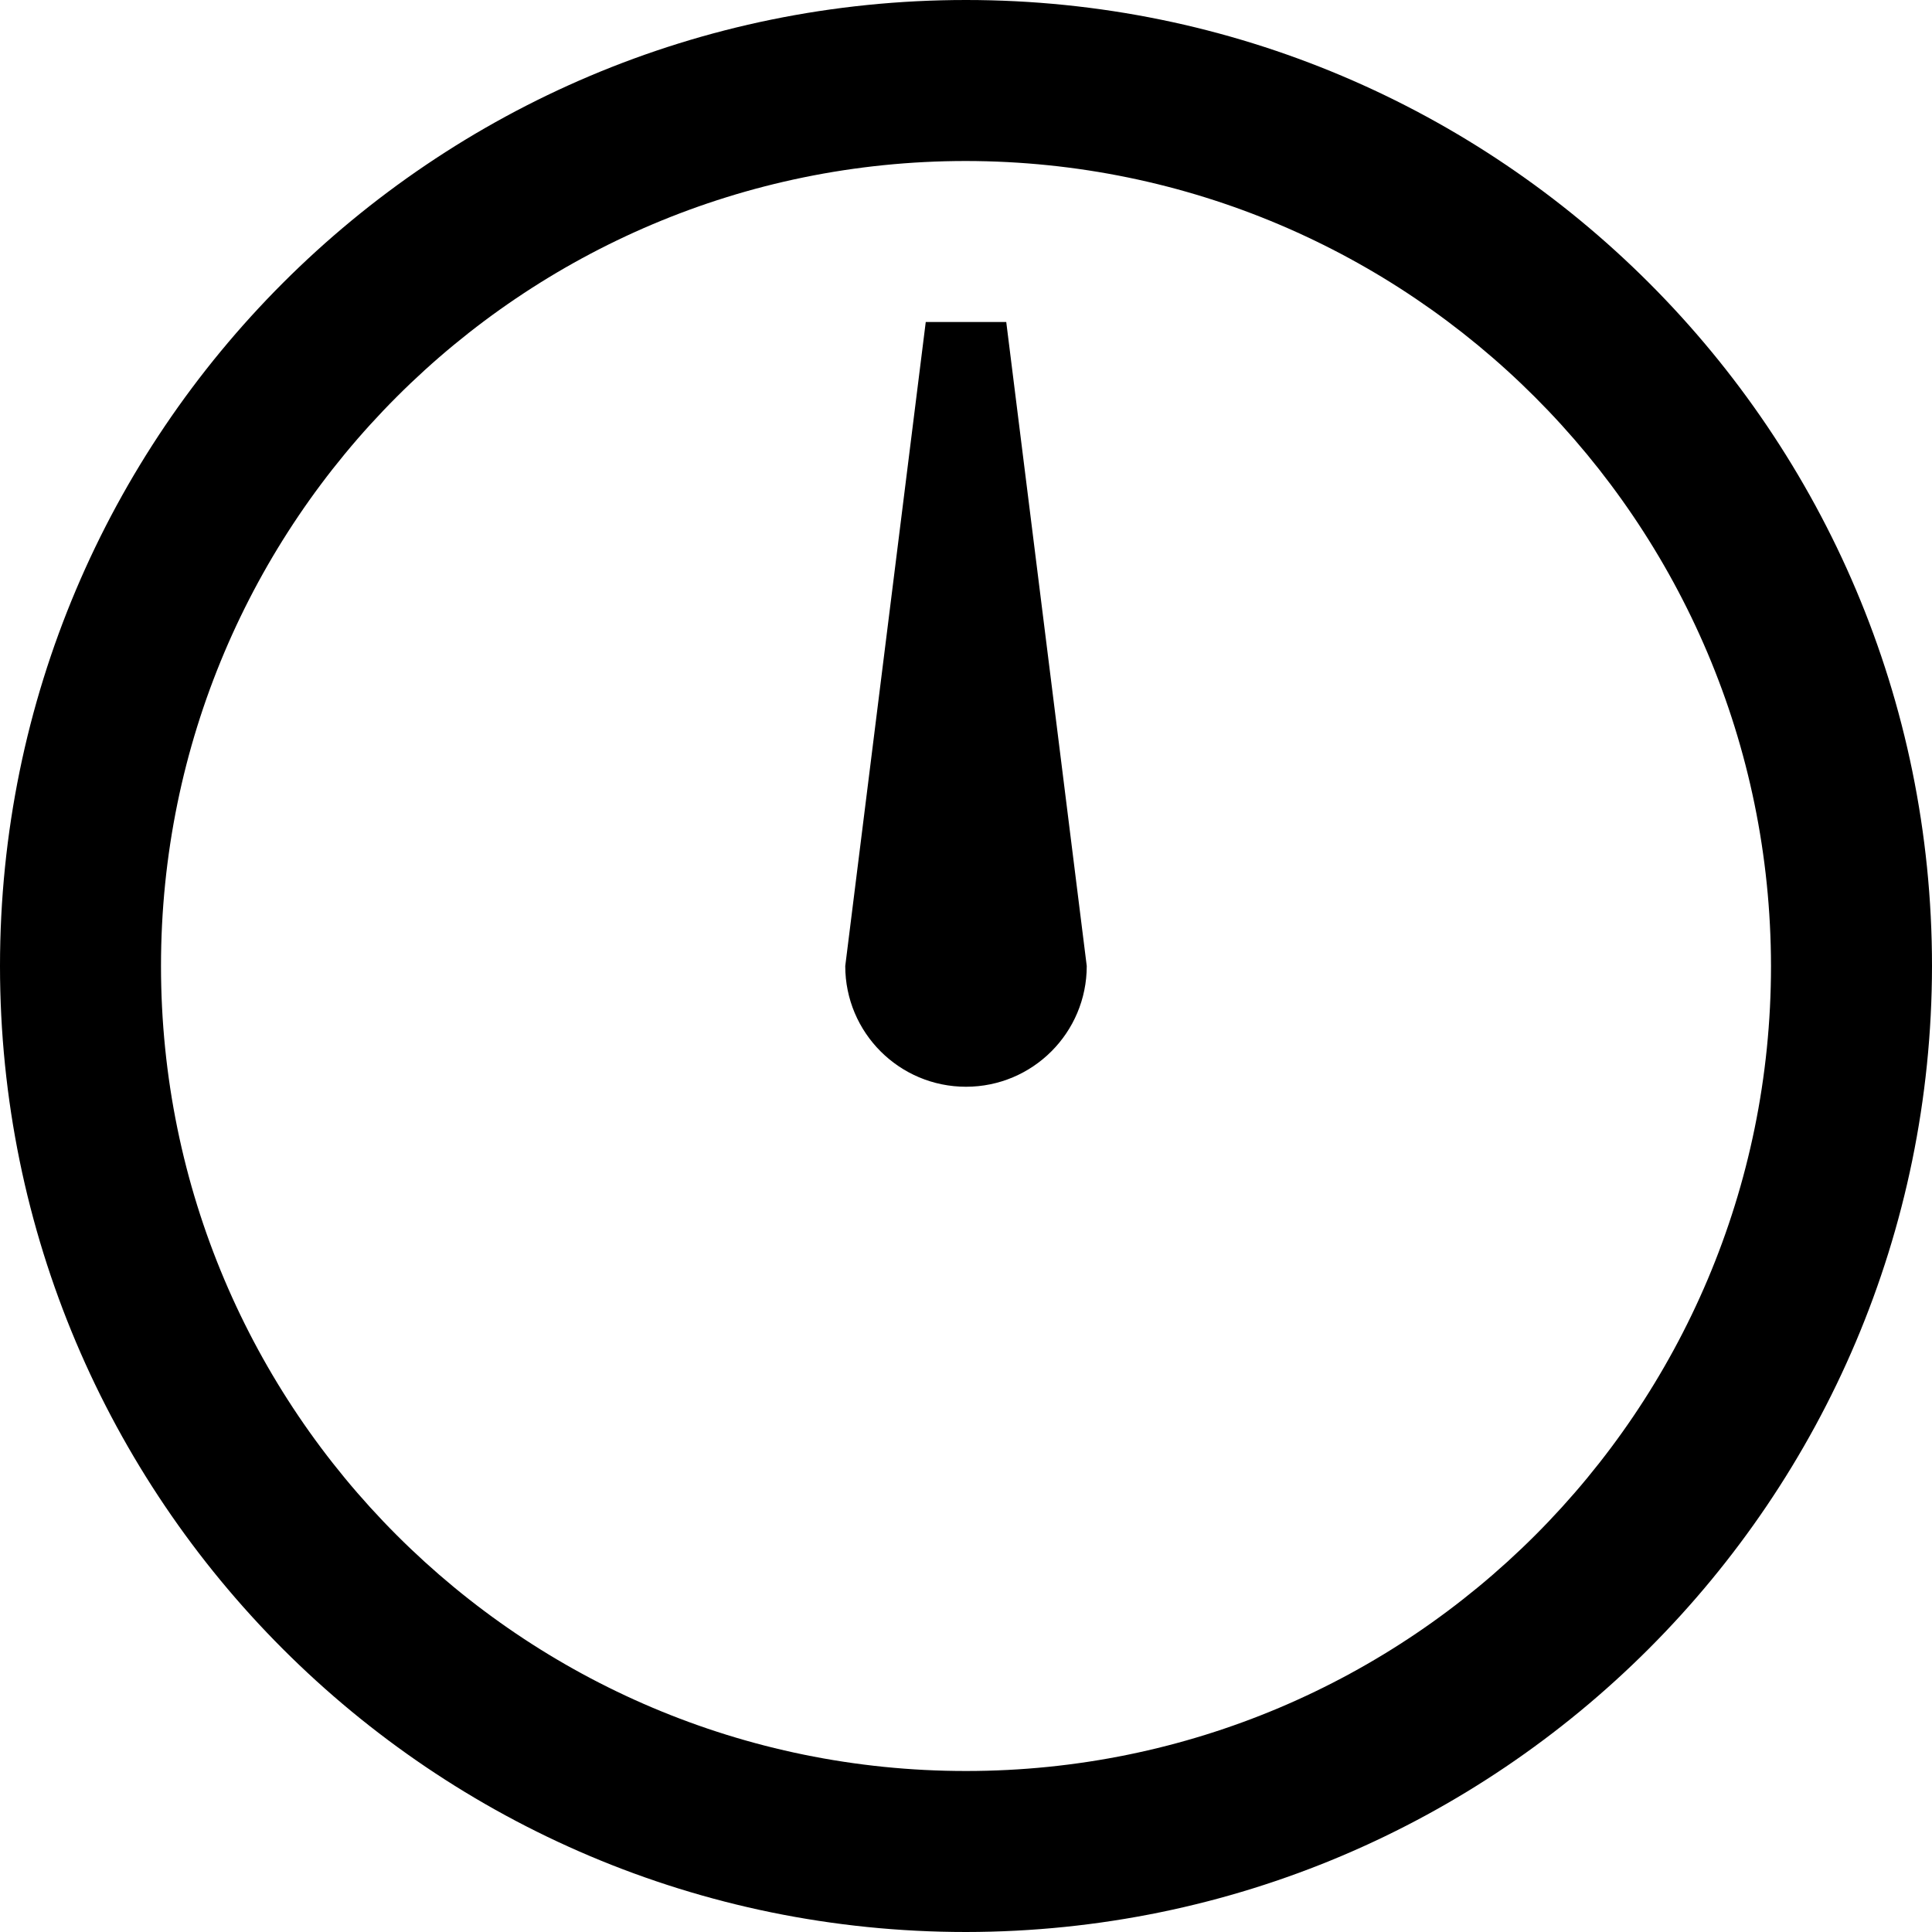
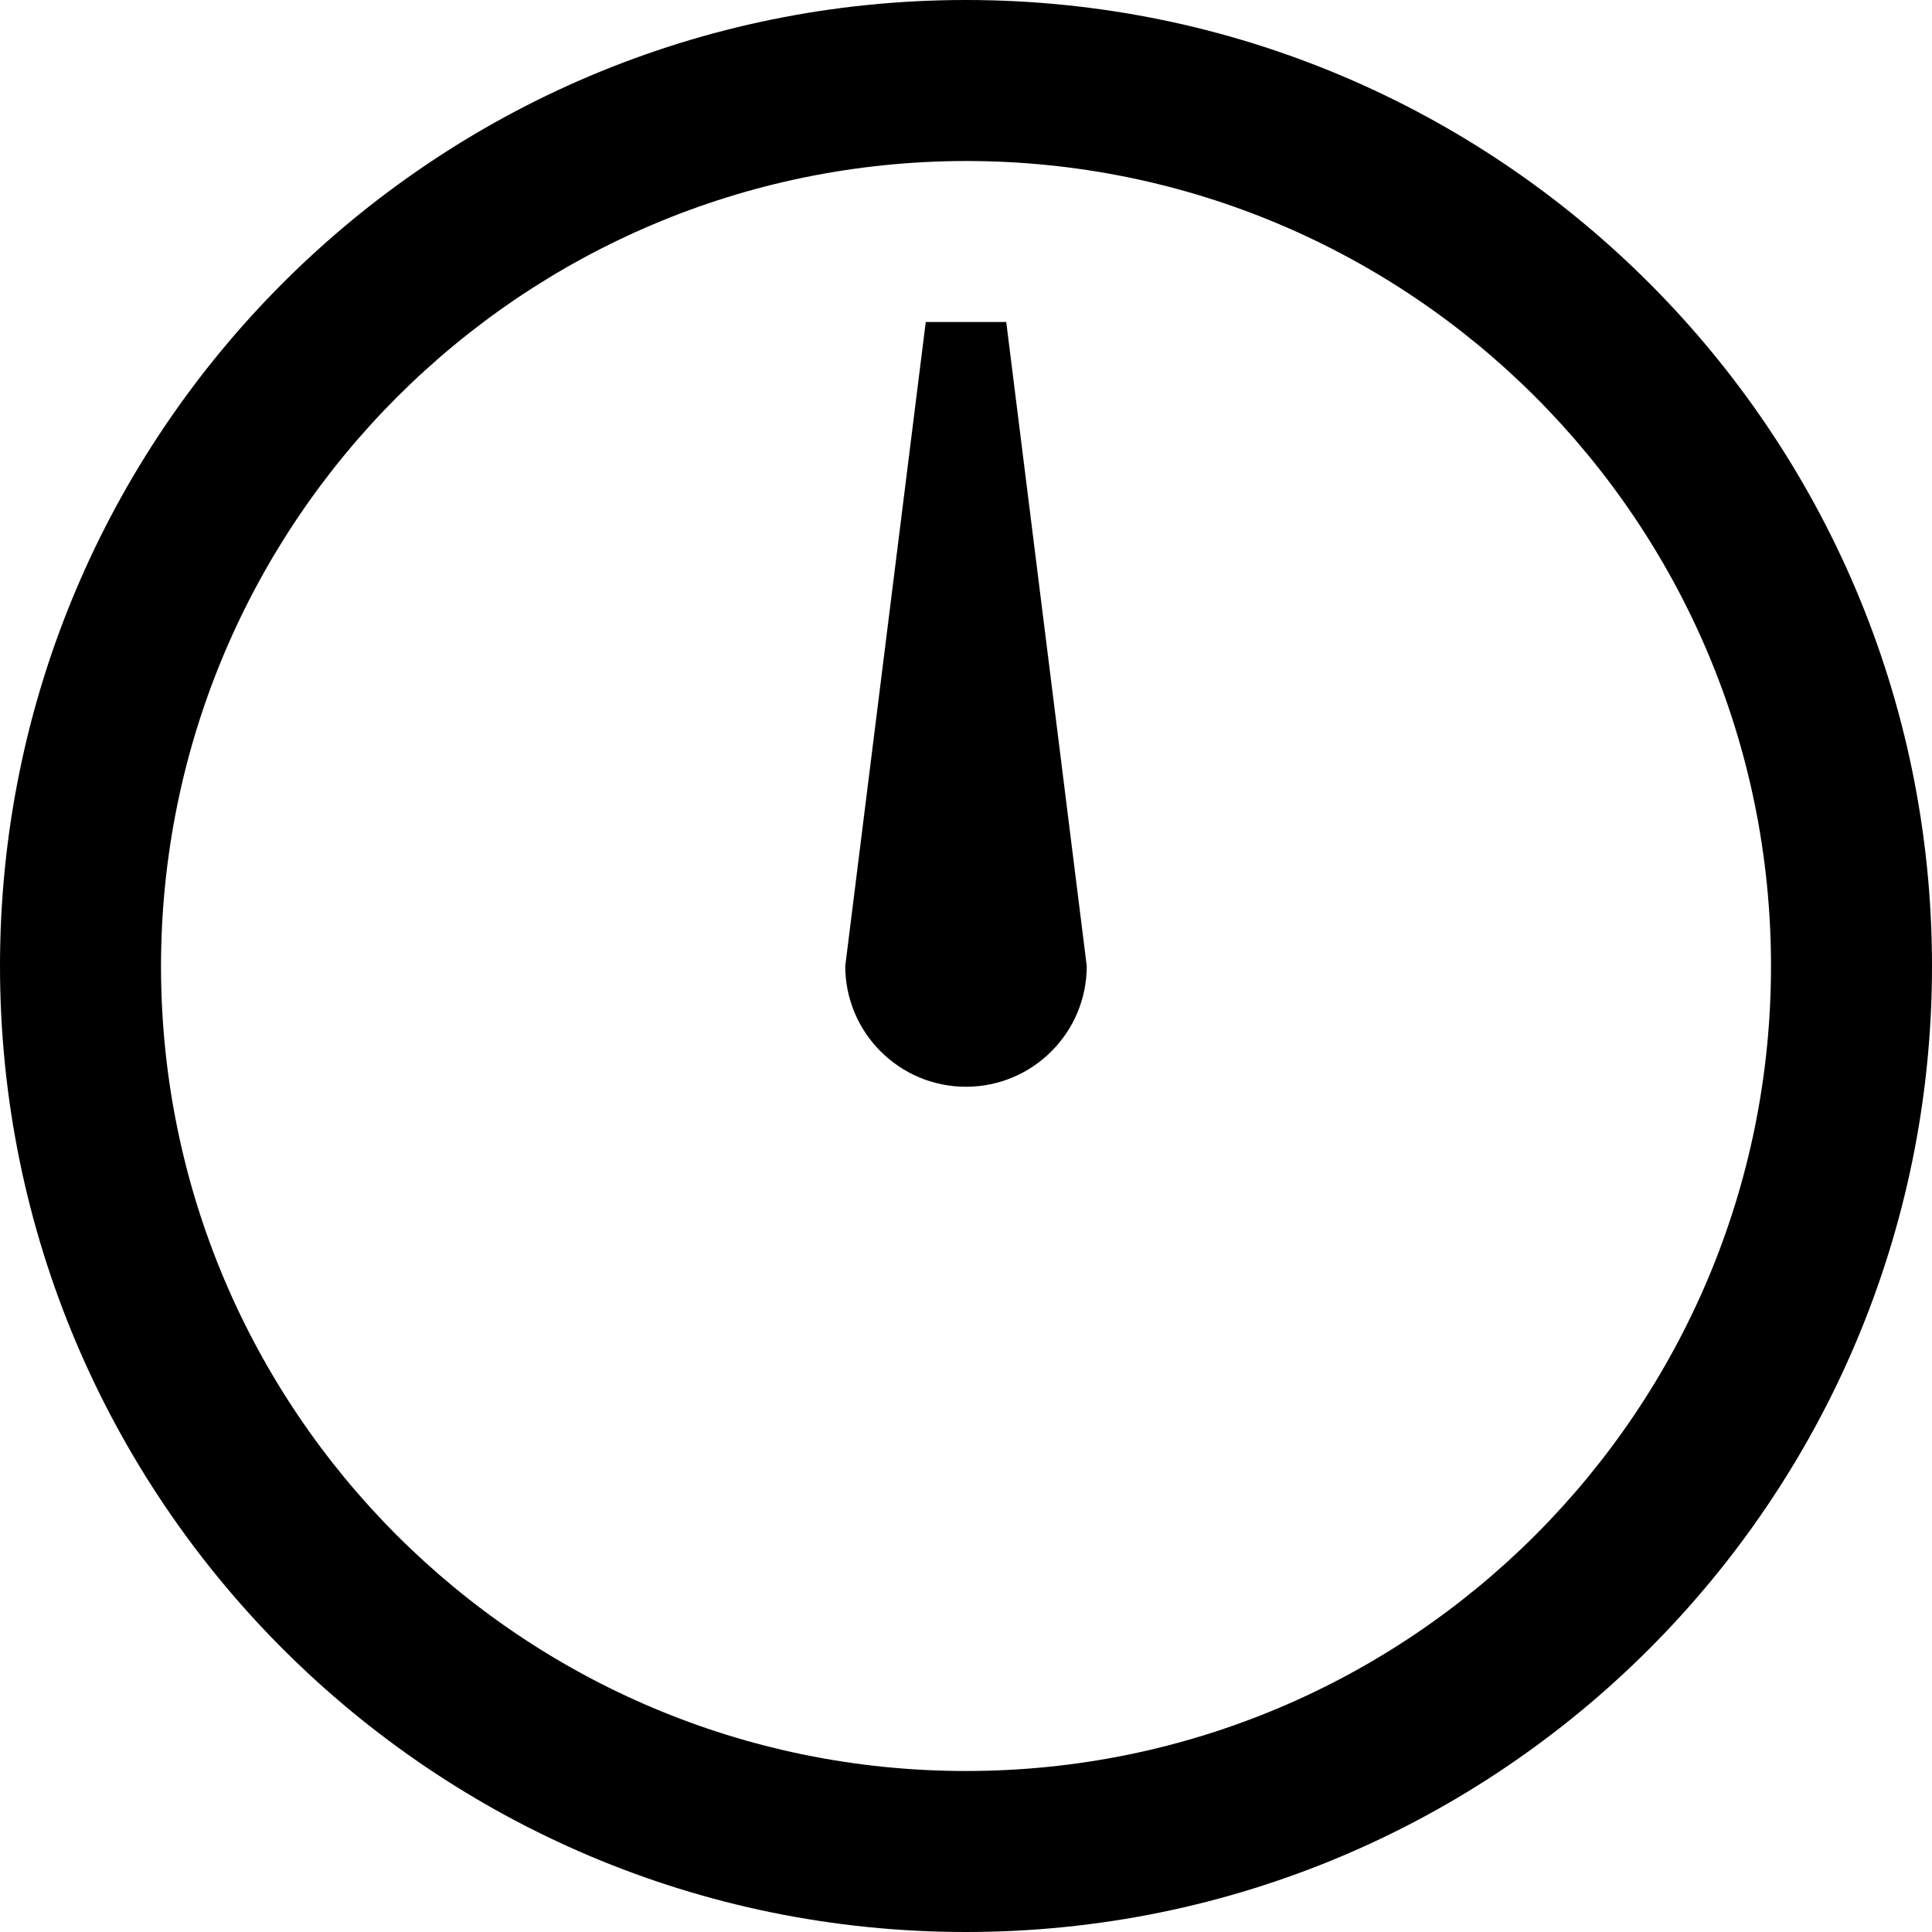
<svg xmlns="http://www.w3.org/2000/svg" width="12" height="12" viewBox="0 0 12 12">
-   <path d="M6,12a6,6,0,1,1,6-6A6.006,6.006,0,0,1,6,12ZM6,1a5,5,0,1,0,5,5A5.006,5.006,0,0,0,6,1Zm.25,1h-.5l-.5,4a.75.75,0,0,0,1.5,0Z" />
+   <path d="M6,1A5,5,0,1,1,1,6,5.006,5.006,0,0,1,6,1M6,0a6,6,0,1,0,6,6A6,6,0,0,0,6,0Zm.25,2h-.5l-.5,4a.75.75,0,0,0,1.5,0Z" />
</svg>
